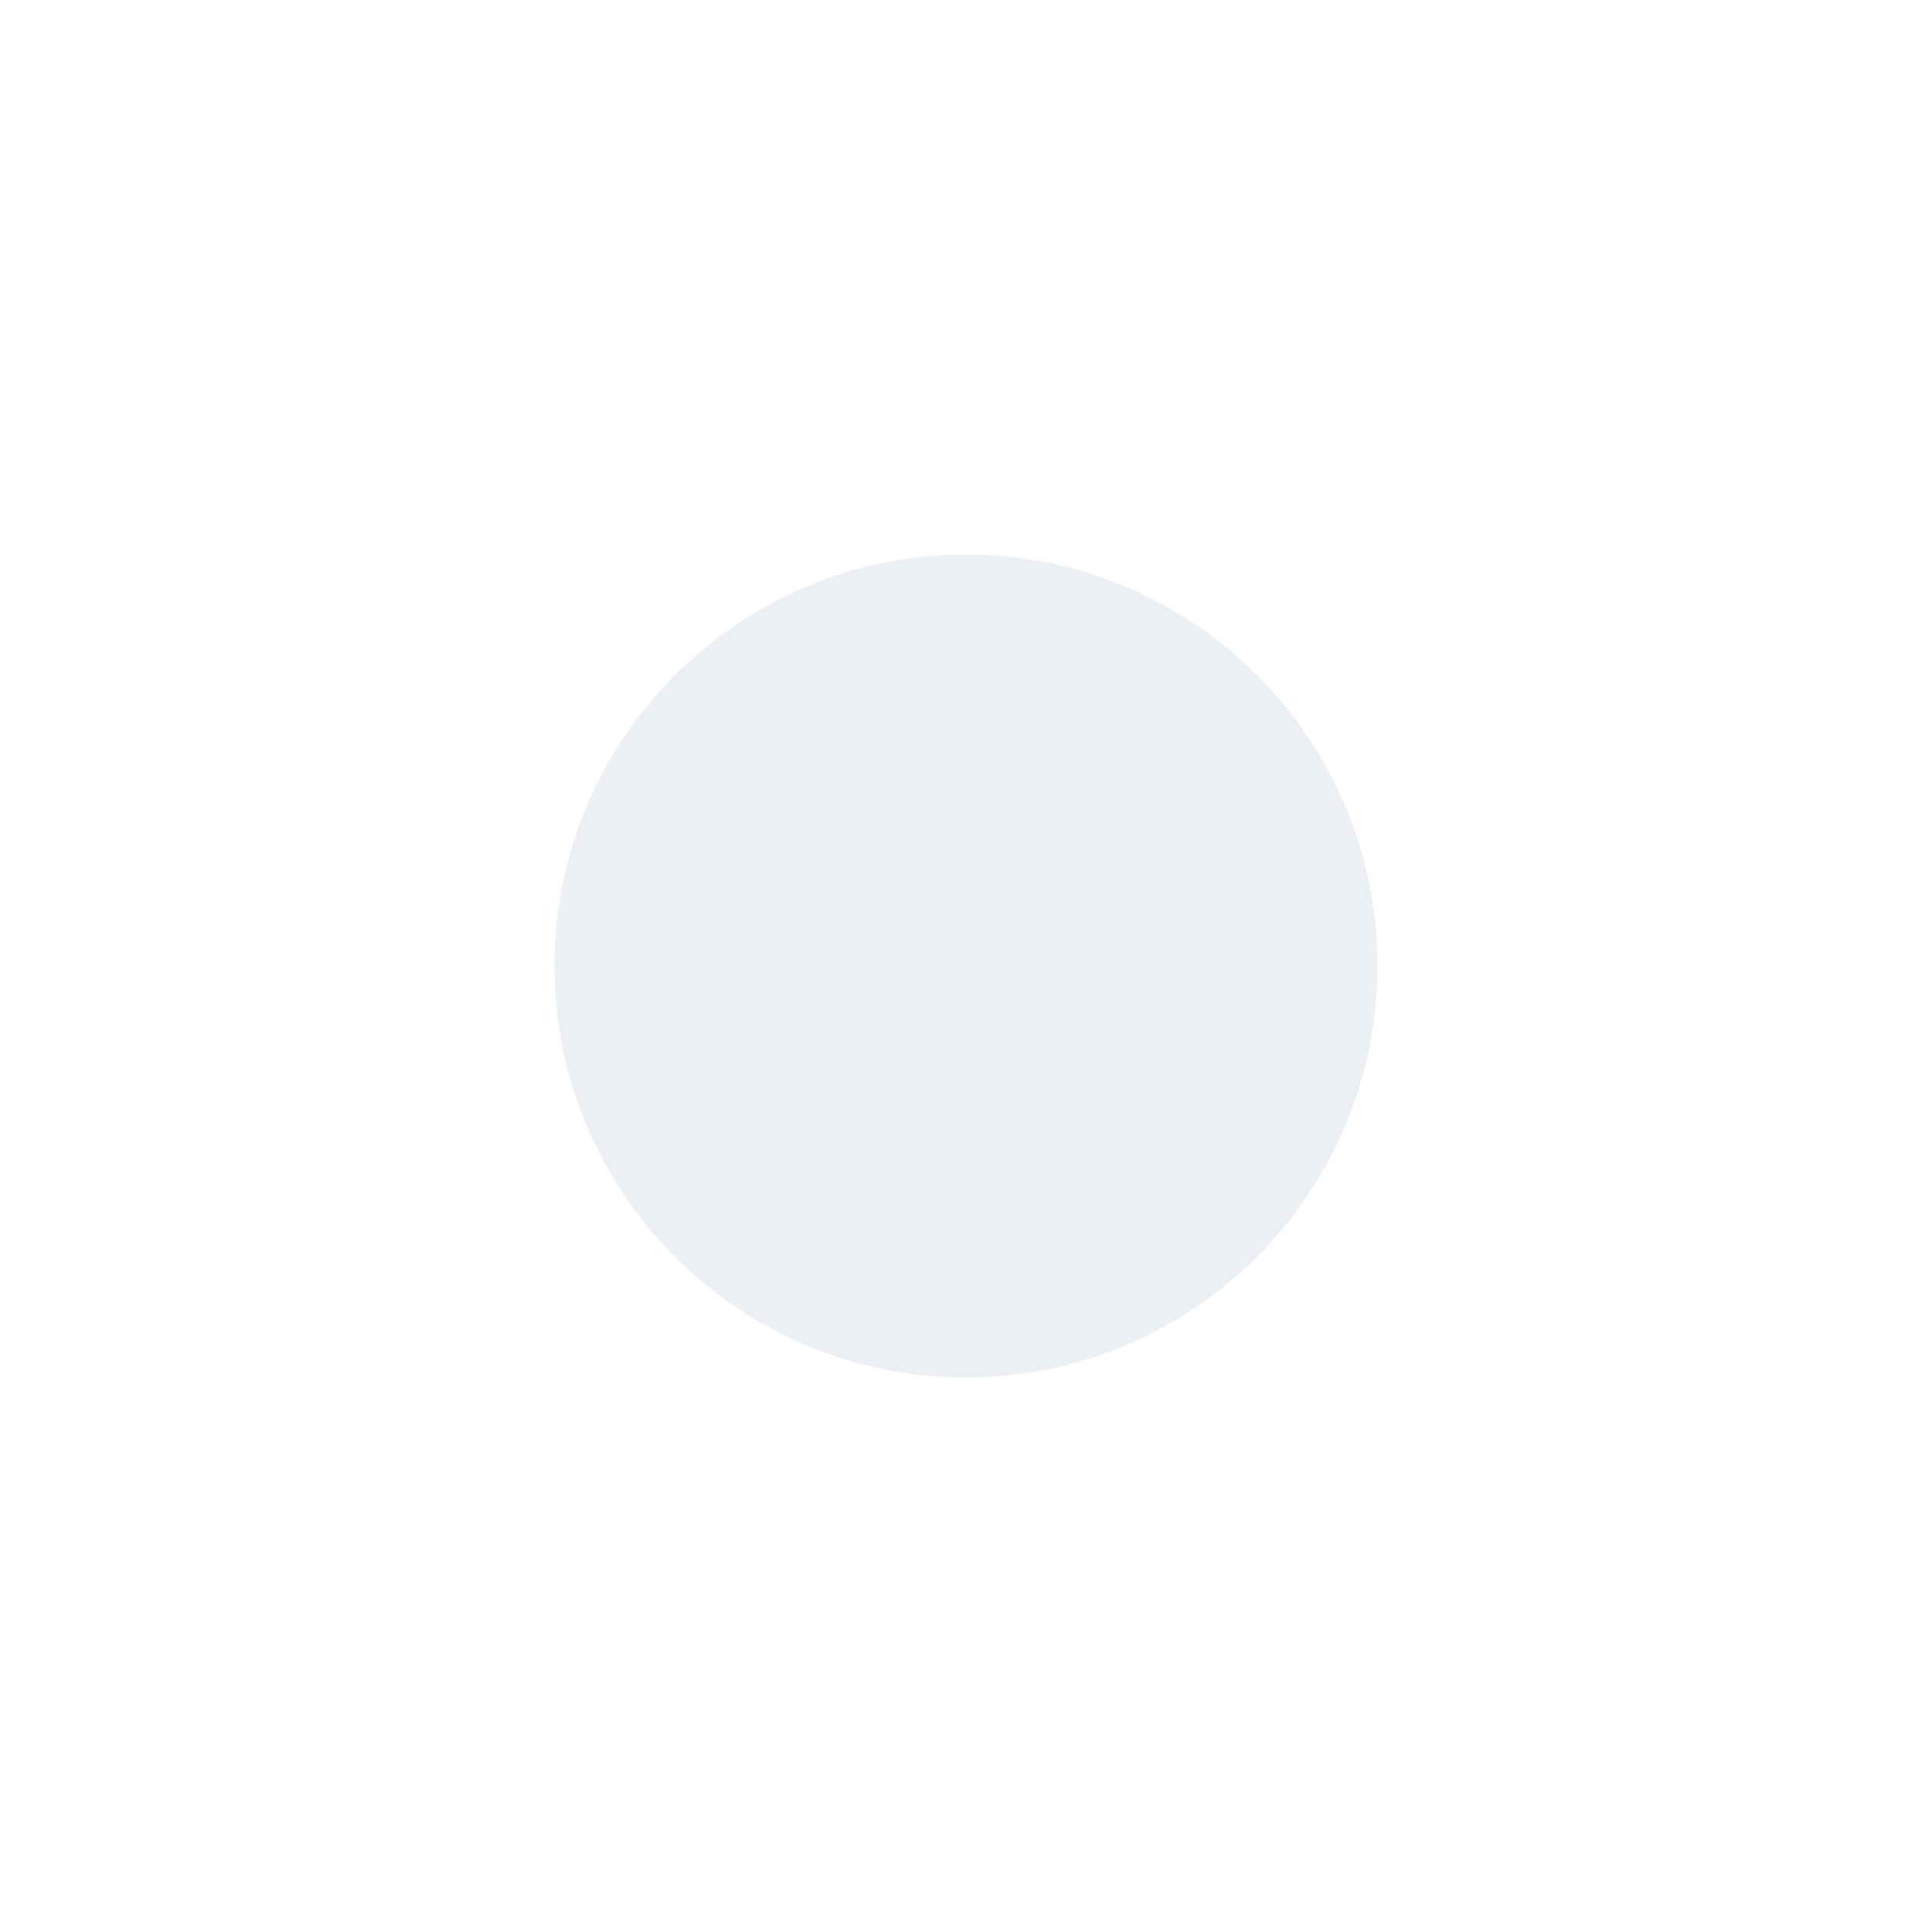
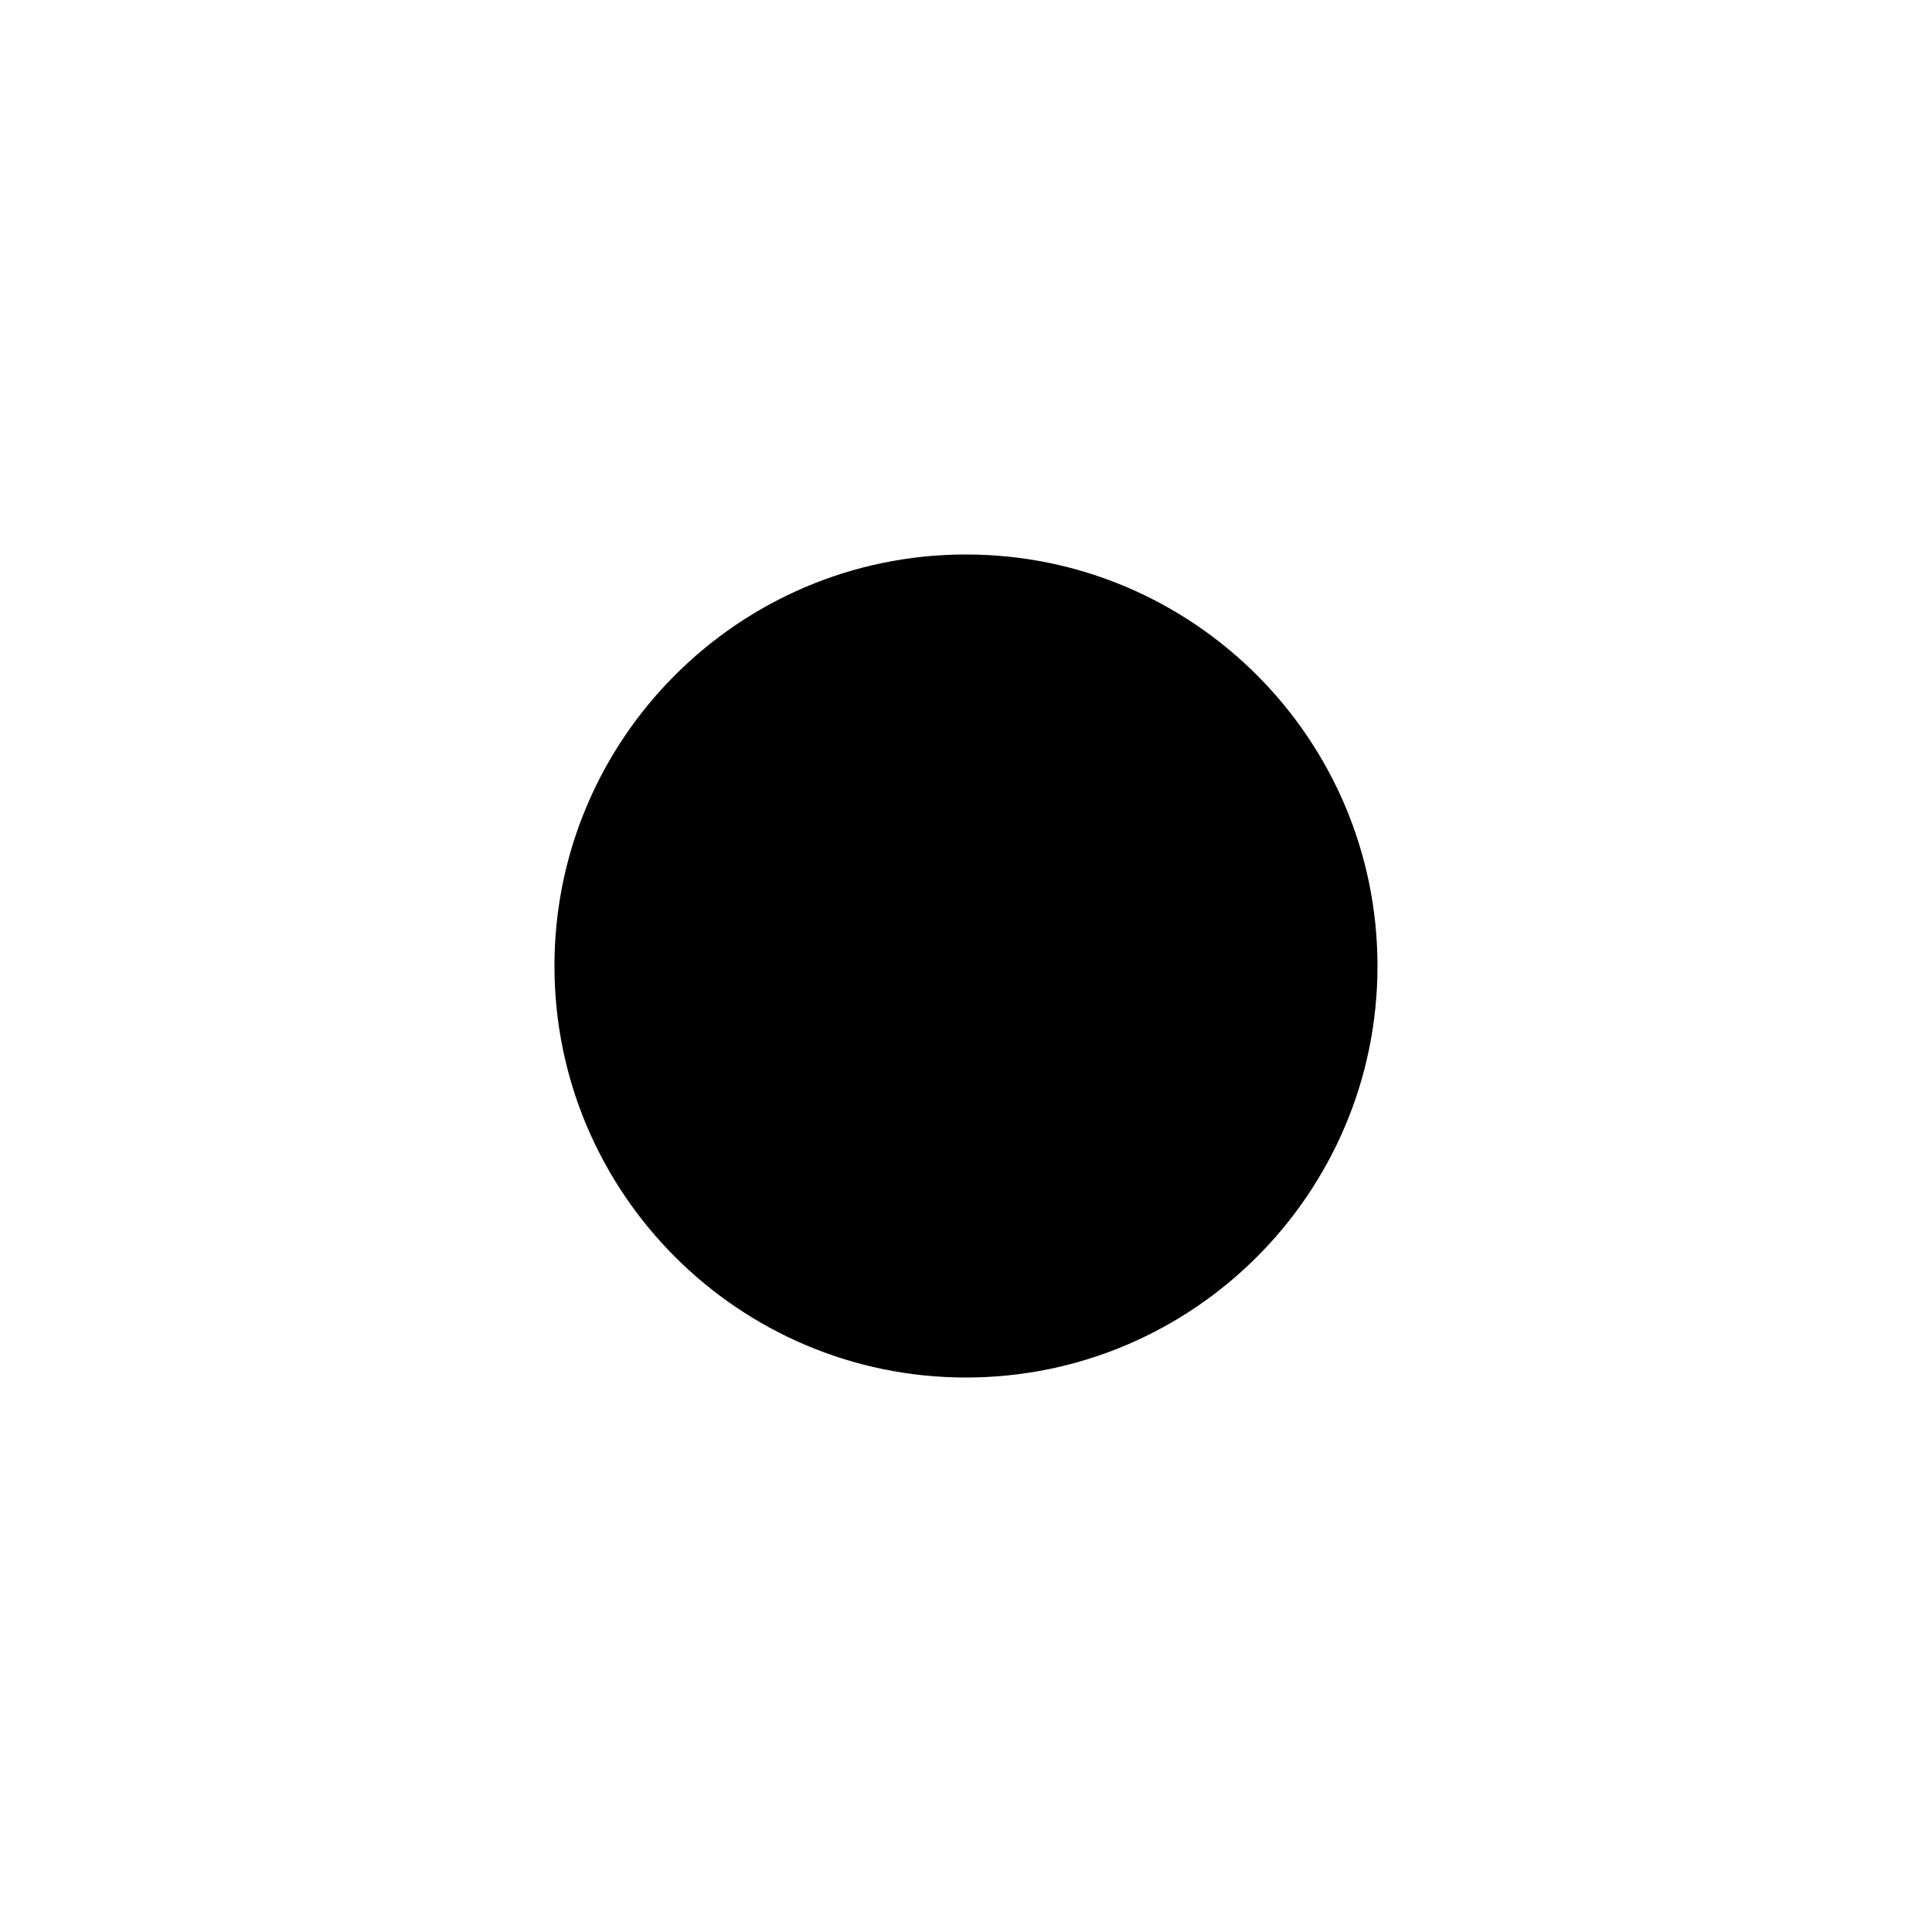
<svg xmlns="http://www.w3.org/2000/svg" xmlns:ns1="http://www.openswatchbook.org/uri/2009/osb" width="14" version="1.1" id="svg7384" height="14">
  <defs id="defs7386">
    <linearGradient ns1:paint="solid" id="linearGradient19282" gradientTransform="matrix(-2.736579,0.2820293,-0.1890831,-0.9998832,239.5401,-879.4556)">
      <stop style="stop-color:#666666;stop-opacity:1;" offset="0" id="stop19284" />
    </linearGradient>
  </defs>
  <g transform="translate(-381.0002,-339)" style="display:inline" id="layer9">
-     <path style="color:#bebebe;font-style:normal;font-variant:normal;font-weight:normal;font-stretch:normal;font-size:medium;line-height:normal;font-family:'Andale Mono';text-indent:0pt;text-align:start;text-decoration:none;text-decoration-line:none;letter-spacing:normal;word-spacing:normal;text-transform:none;direction:ltr;text-anchor:start;display:inline;overflow:visible;visibility:visible;fill:#eceff4;fill-opacity:1;fill-rule:nonzero;stroke:none;stroke-width:1.781;marker:none" id="path9555" d="m 388,343.018 c -1.646,0 -2.982,1.337 -2.982,2.982 0,1.646 1.337,2.982 2.982,2.982 1.646,0 2.982,-1.337 2.982,-2.982 0,-1.646 -1.337,-2.982 -2.982,-2.982 z" />
+     <path style="color:#bebebe;font-style:normal;font-variant:normal;font-weight:normal;font-stretch:normal;font-size:medium;line-height:normal;font-family:'Andale Mono';text-indent:0pt;text-align:start;text-decoration:none;text-decoration-line:none;letter-spacing:normal;word-spacing:normal;text-transform:none;direction:ltr;text-anchor:start;display:inline;overflow:visible;visibility:visible;fill:#000000;fill-opacity:1;fill-rule:nonzero;stroke:none;stroke-width:1.781;marker:none" id="path9555" d="m 388,343.018 c -1.646,0 -2.982,1.337 -2.982,2.982 0,1.646 1.337,2.982 2.982,2.982 1.646,0 2.982,-1.337 2.982,-2.982 0,-1.646 -1.337,-2.982 -2.982,-2.982 z" />
  </g>
  <g transform="translate(-381.0002,-339)" style="display:inline" id="layer10" />
  <g transform="translate(-381.0002,-339)" id="layer11" />
  <g transform="translate(-381.0002,-339)" style="display:inline" id="layer13" />
  <g transform="translate(-381.0002,-339)" id="layer14" />
  <g transform="translate(-381.0002,-339)" style="display:inline" id="layer15" />
  <g transform="translate(-381.0002,-339)" style="display:inline" id="g71291" />
  <g transform="translate(-381.0002,-339)" style="display:inline" id="g4953" />
  <g transform="translate(-381.0002,-339)" style="display:inline" id="layer12" />
</svg>
